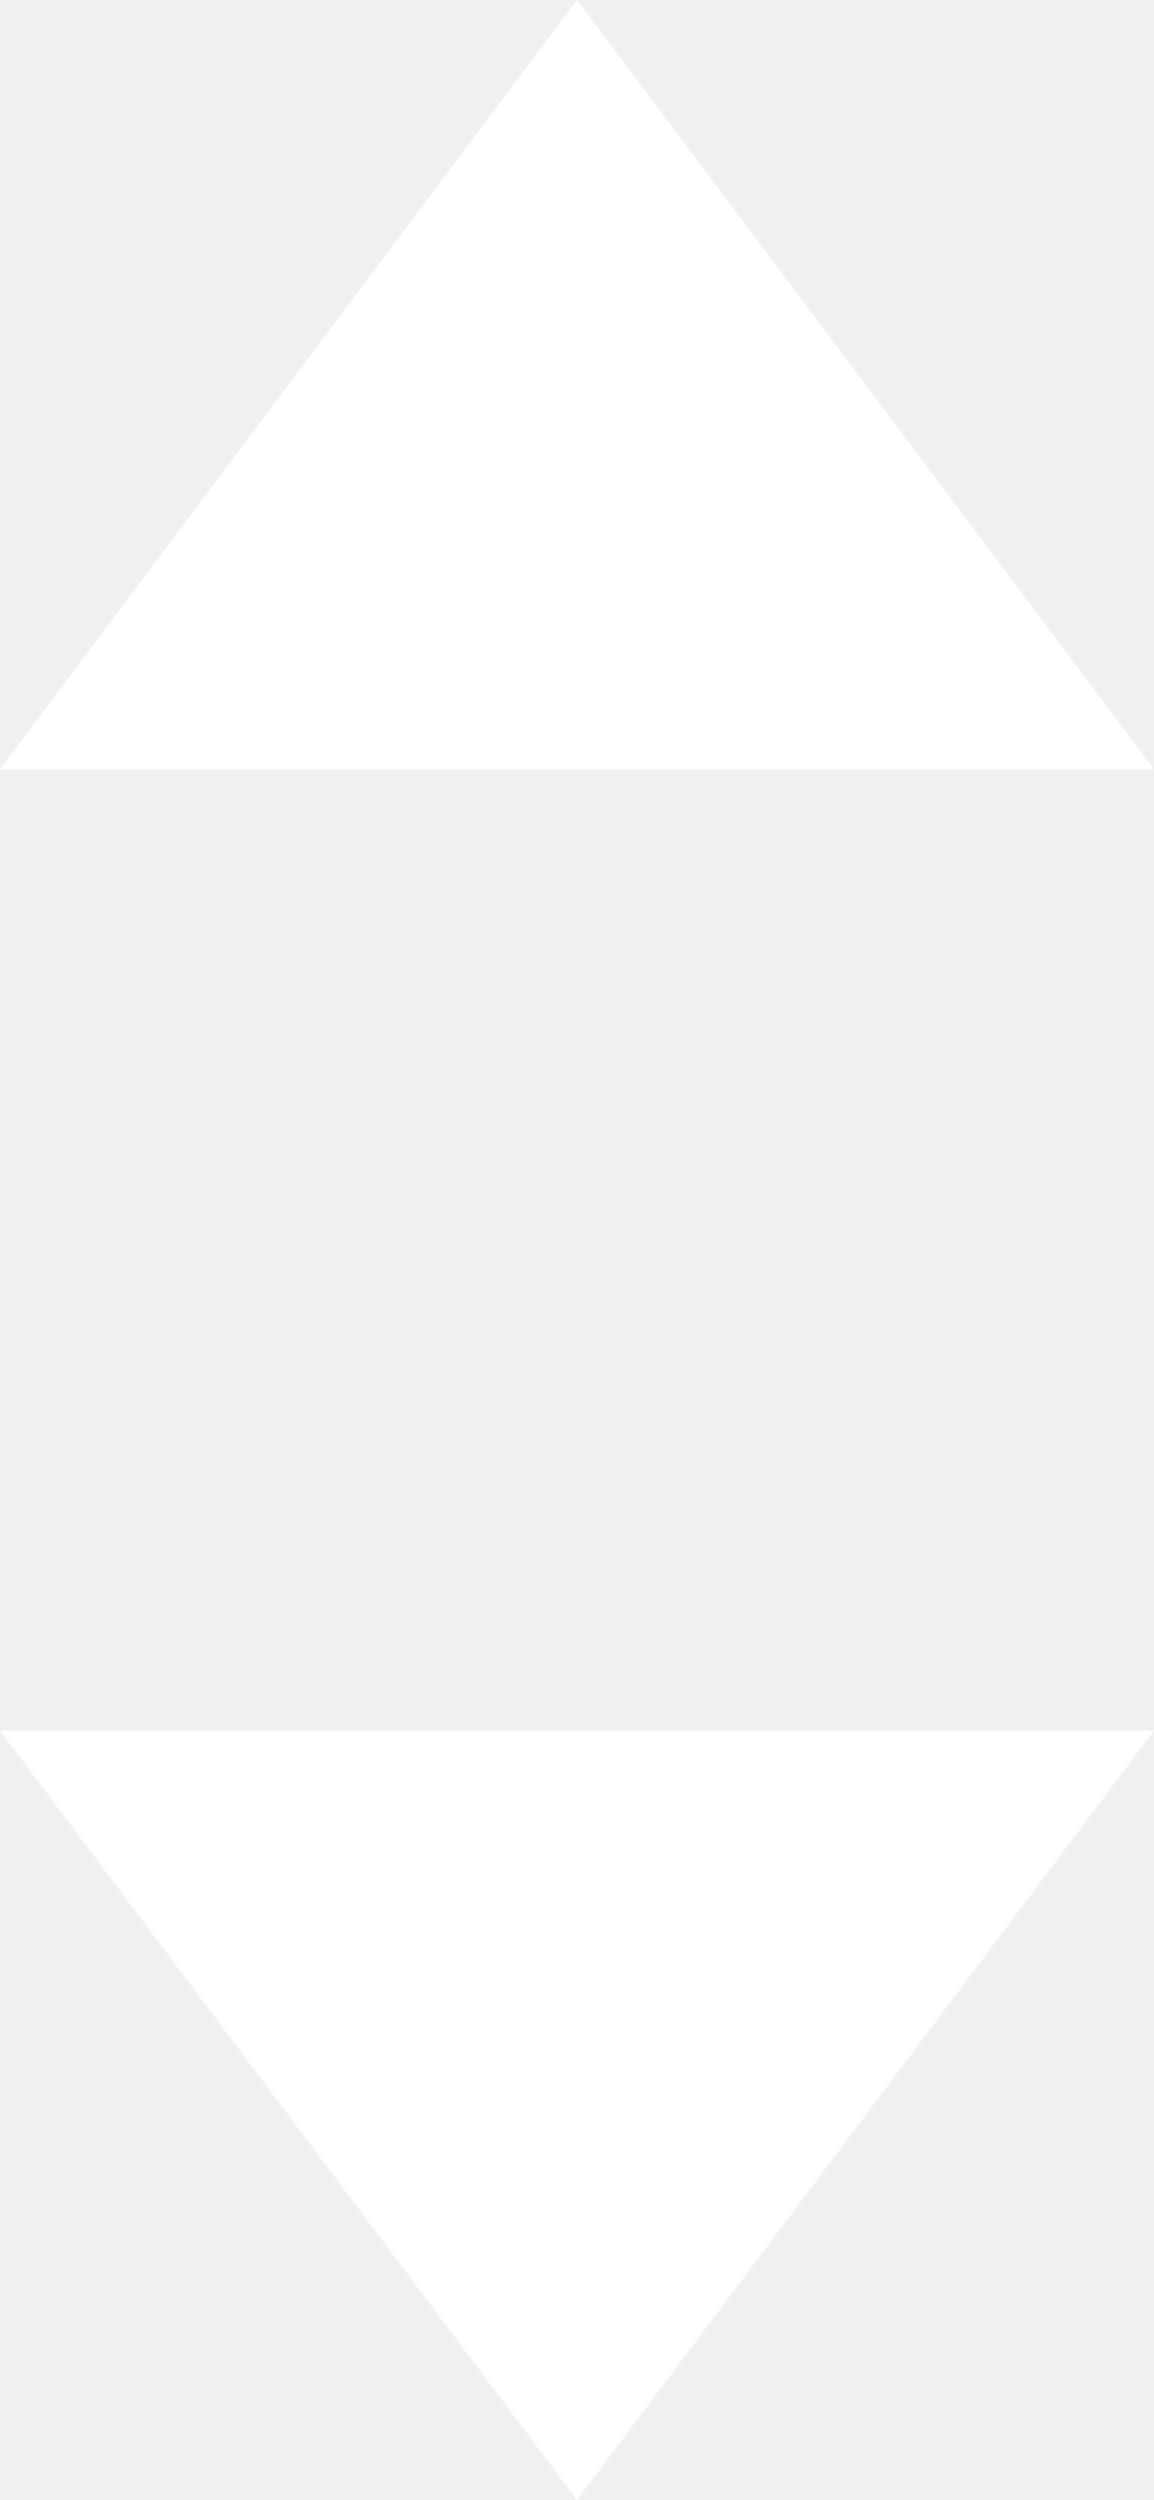
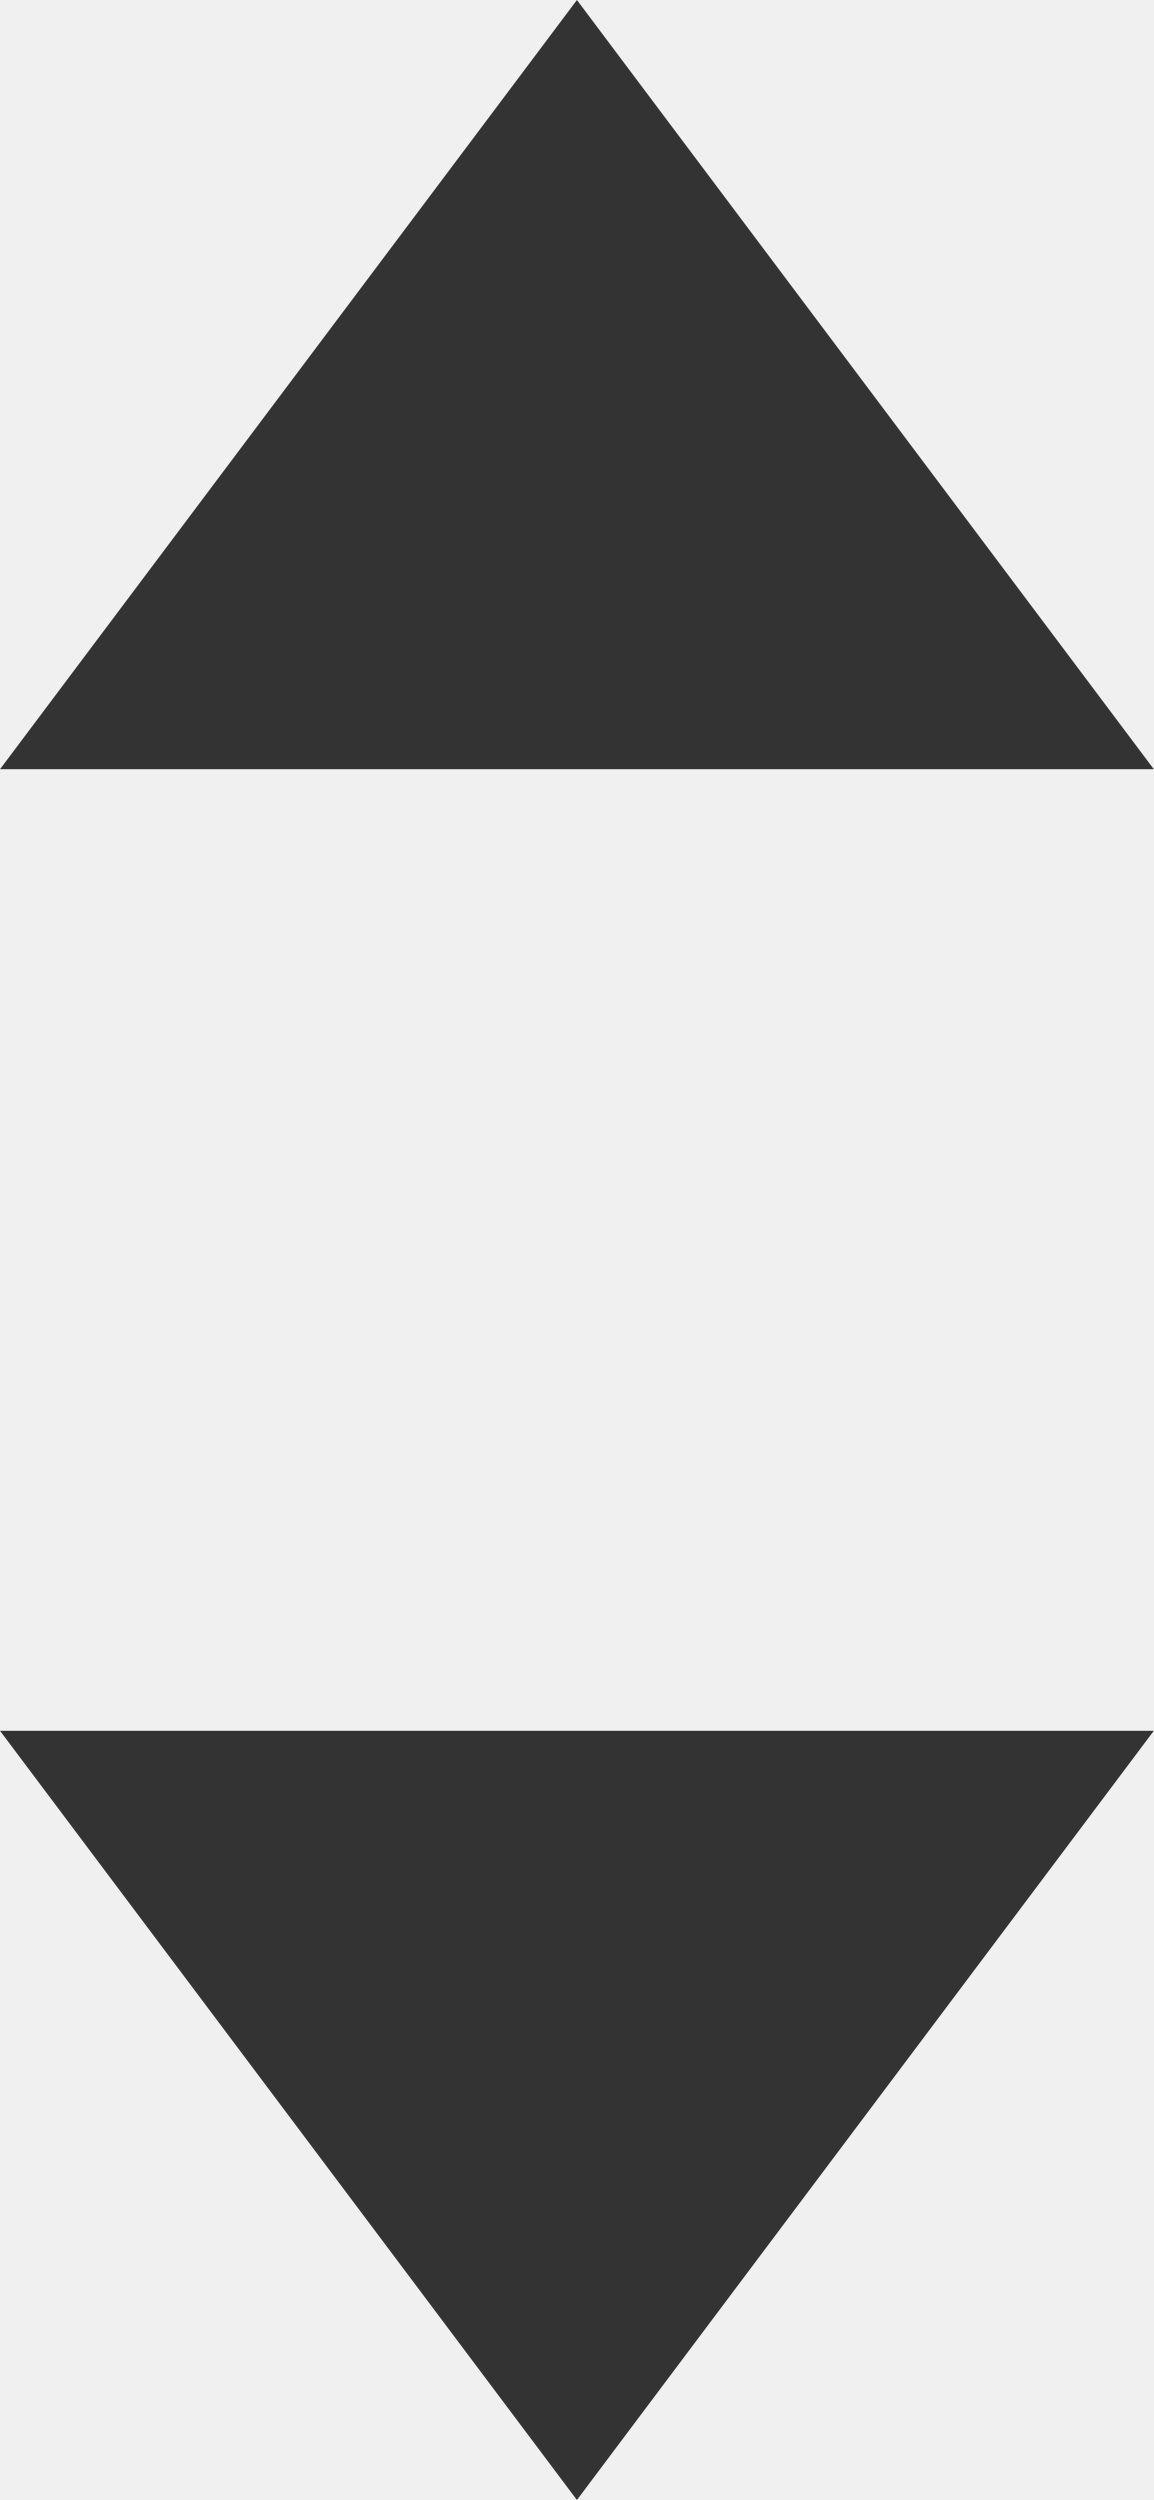
<svg xmlns="http://www.w3.org/2000/svg" width="6" height="13" viewBox="0 0 6 13">
  <g id="ic-sort" transform="translate(-610 -422)">
-     <path id="Polygon_2" data-name="Polygon 2" d="M3,0,6,4H0Z" transform="translate(610 422)" fill="#fff" />
-     <path id="Polygon_3" data-name="Polygon 3" d="M3,0,6,4H0Z" transform="translate(616 435) rotate(180)" fill="#fff" />
+     <path id="Polygon_2" data-name="Polygon 2" d="M3,0,6,4H0Z" transform="translate(610 422)" fill="#333" />
+     <path id="Polygon_3" data-name="Polygon 3" d="M3,0,6,4H0Z" transform="translate(616 435) rotate(180)" fill="#333" />
  </g>
</svg>
